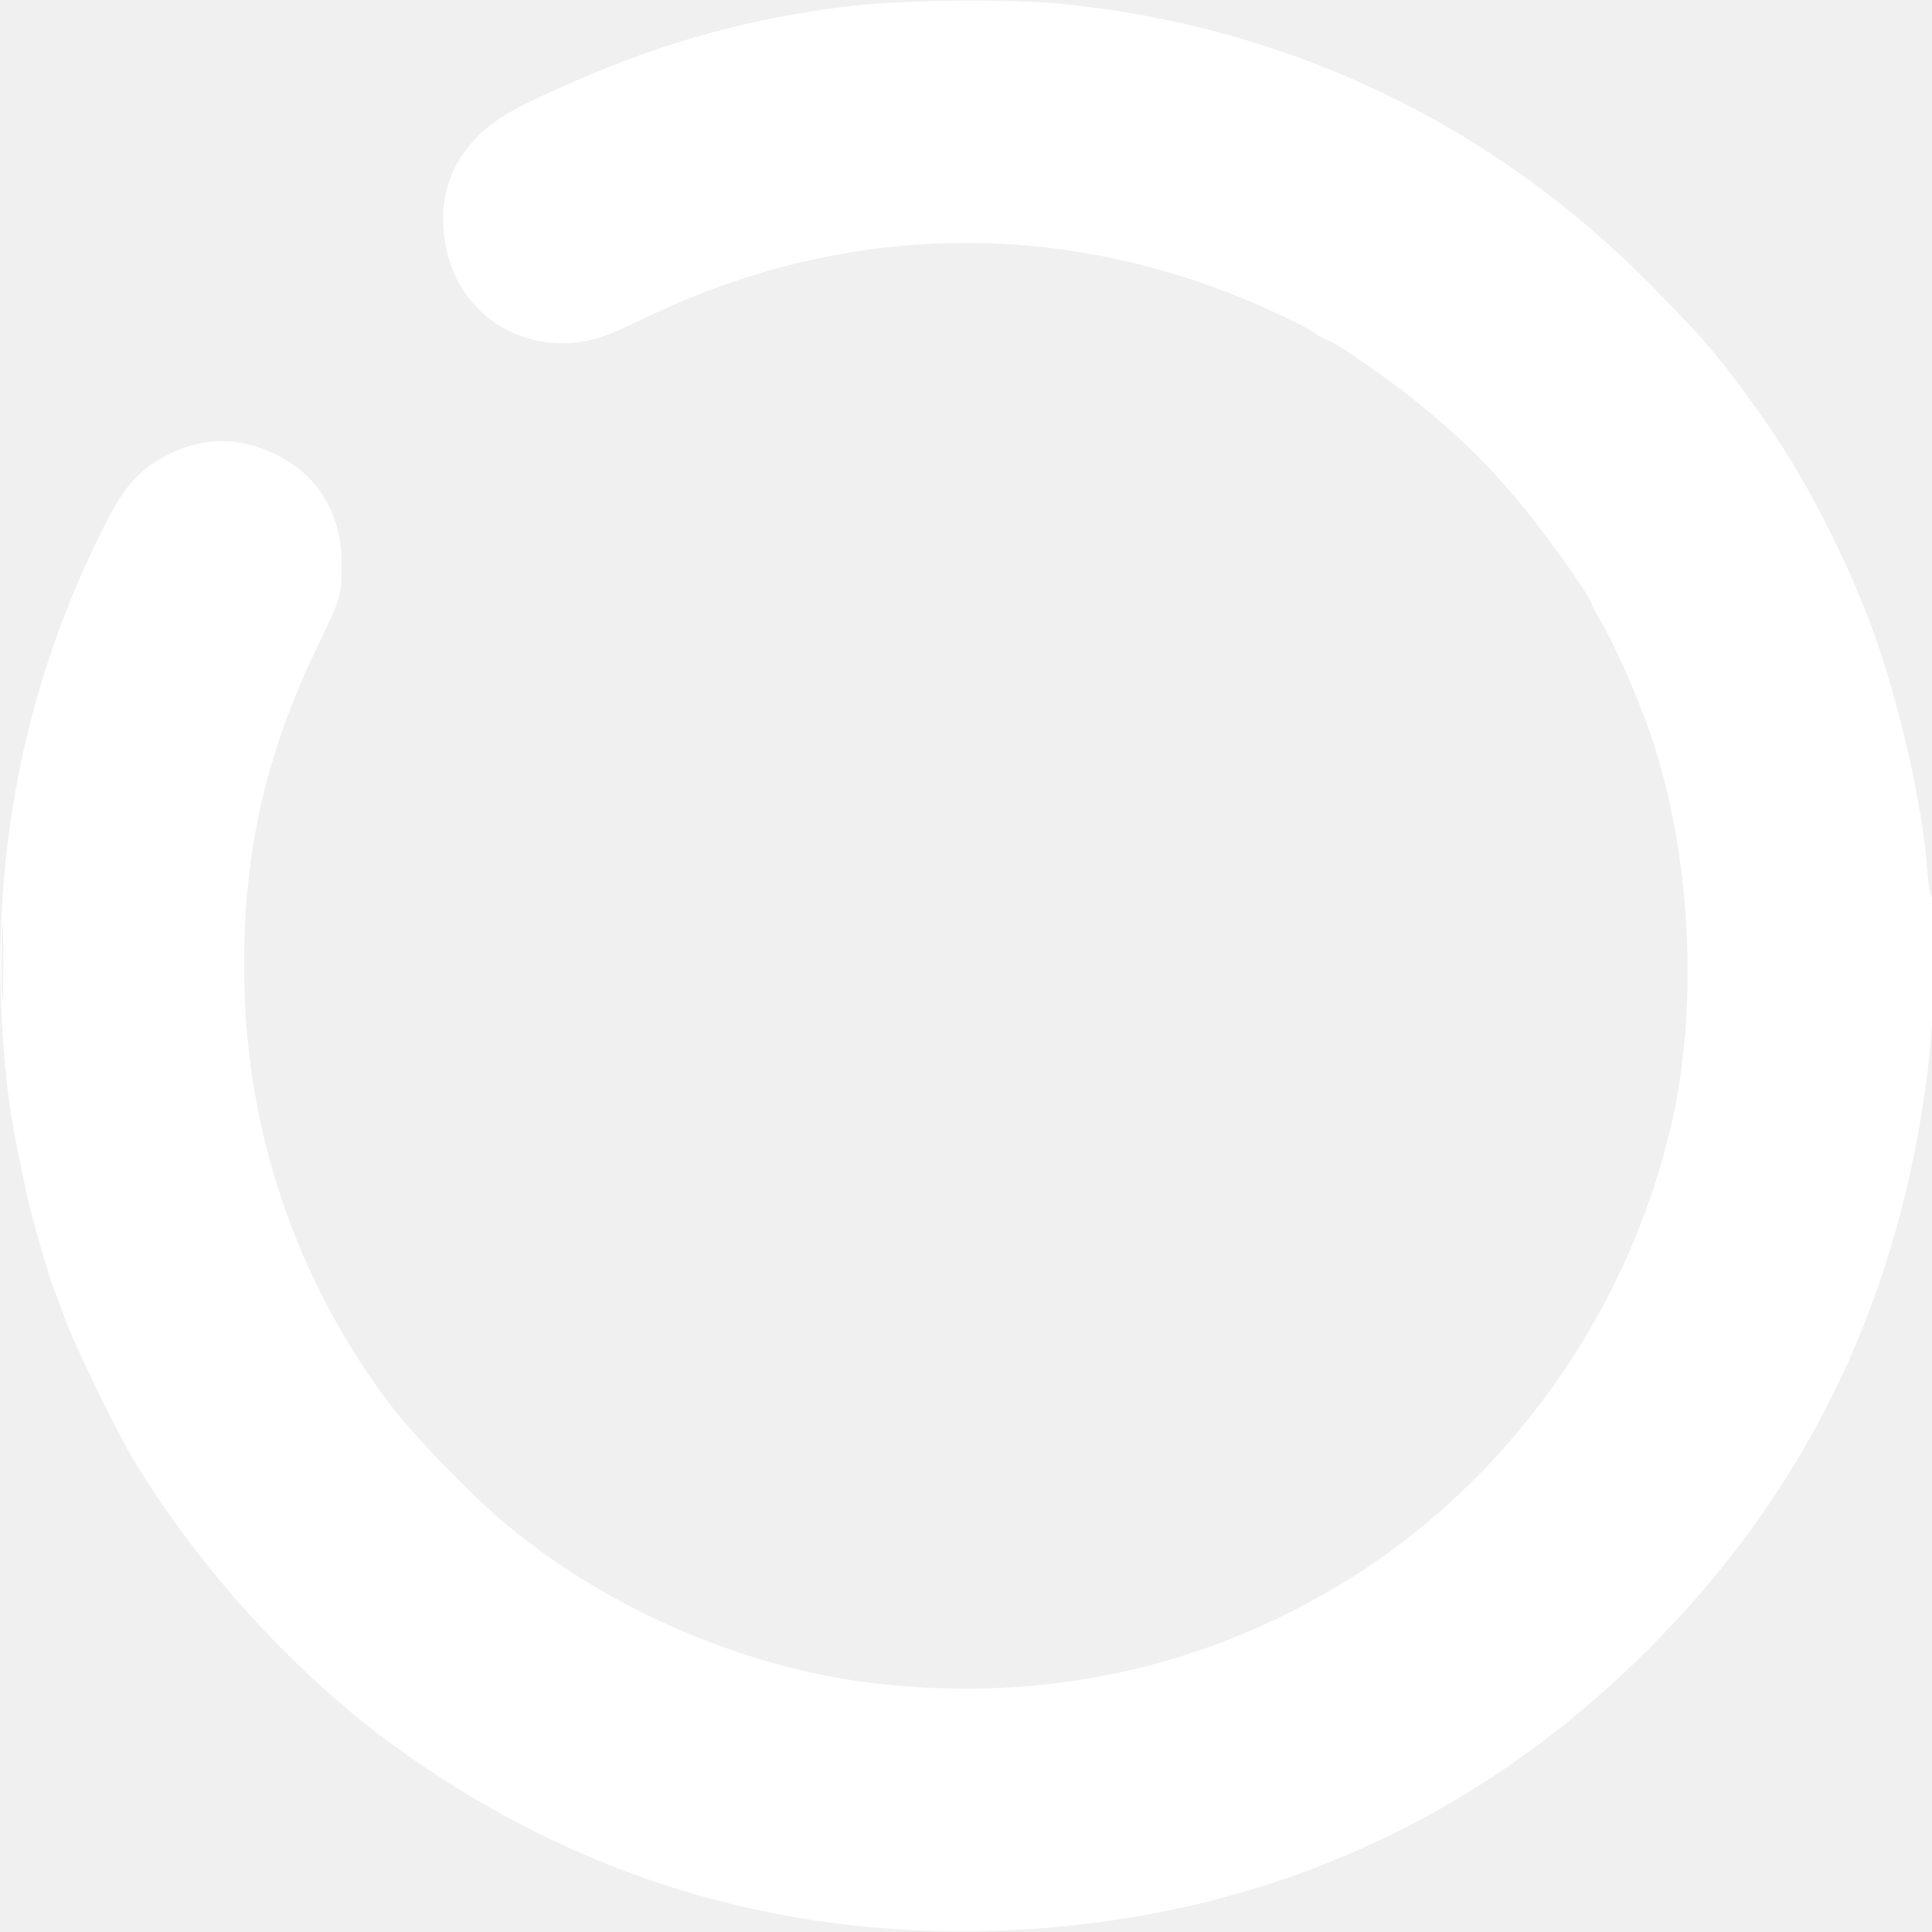
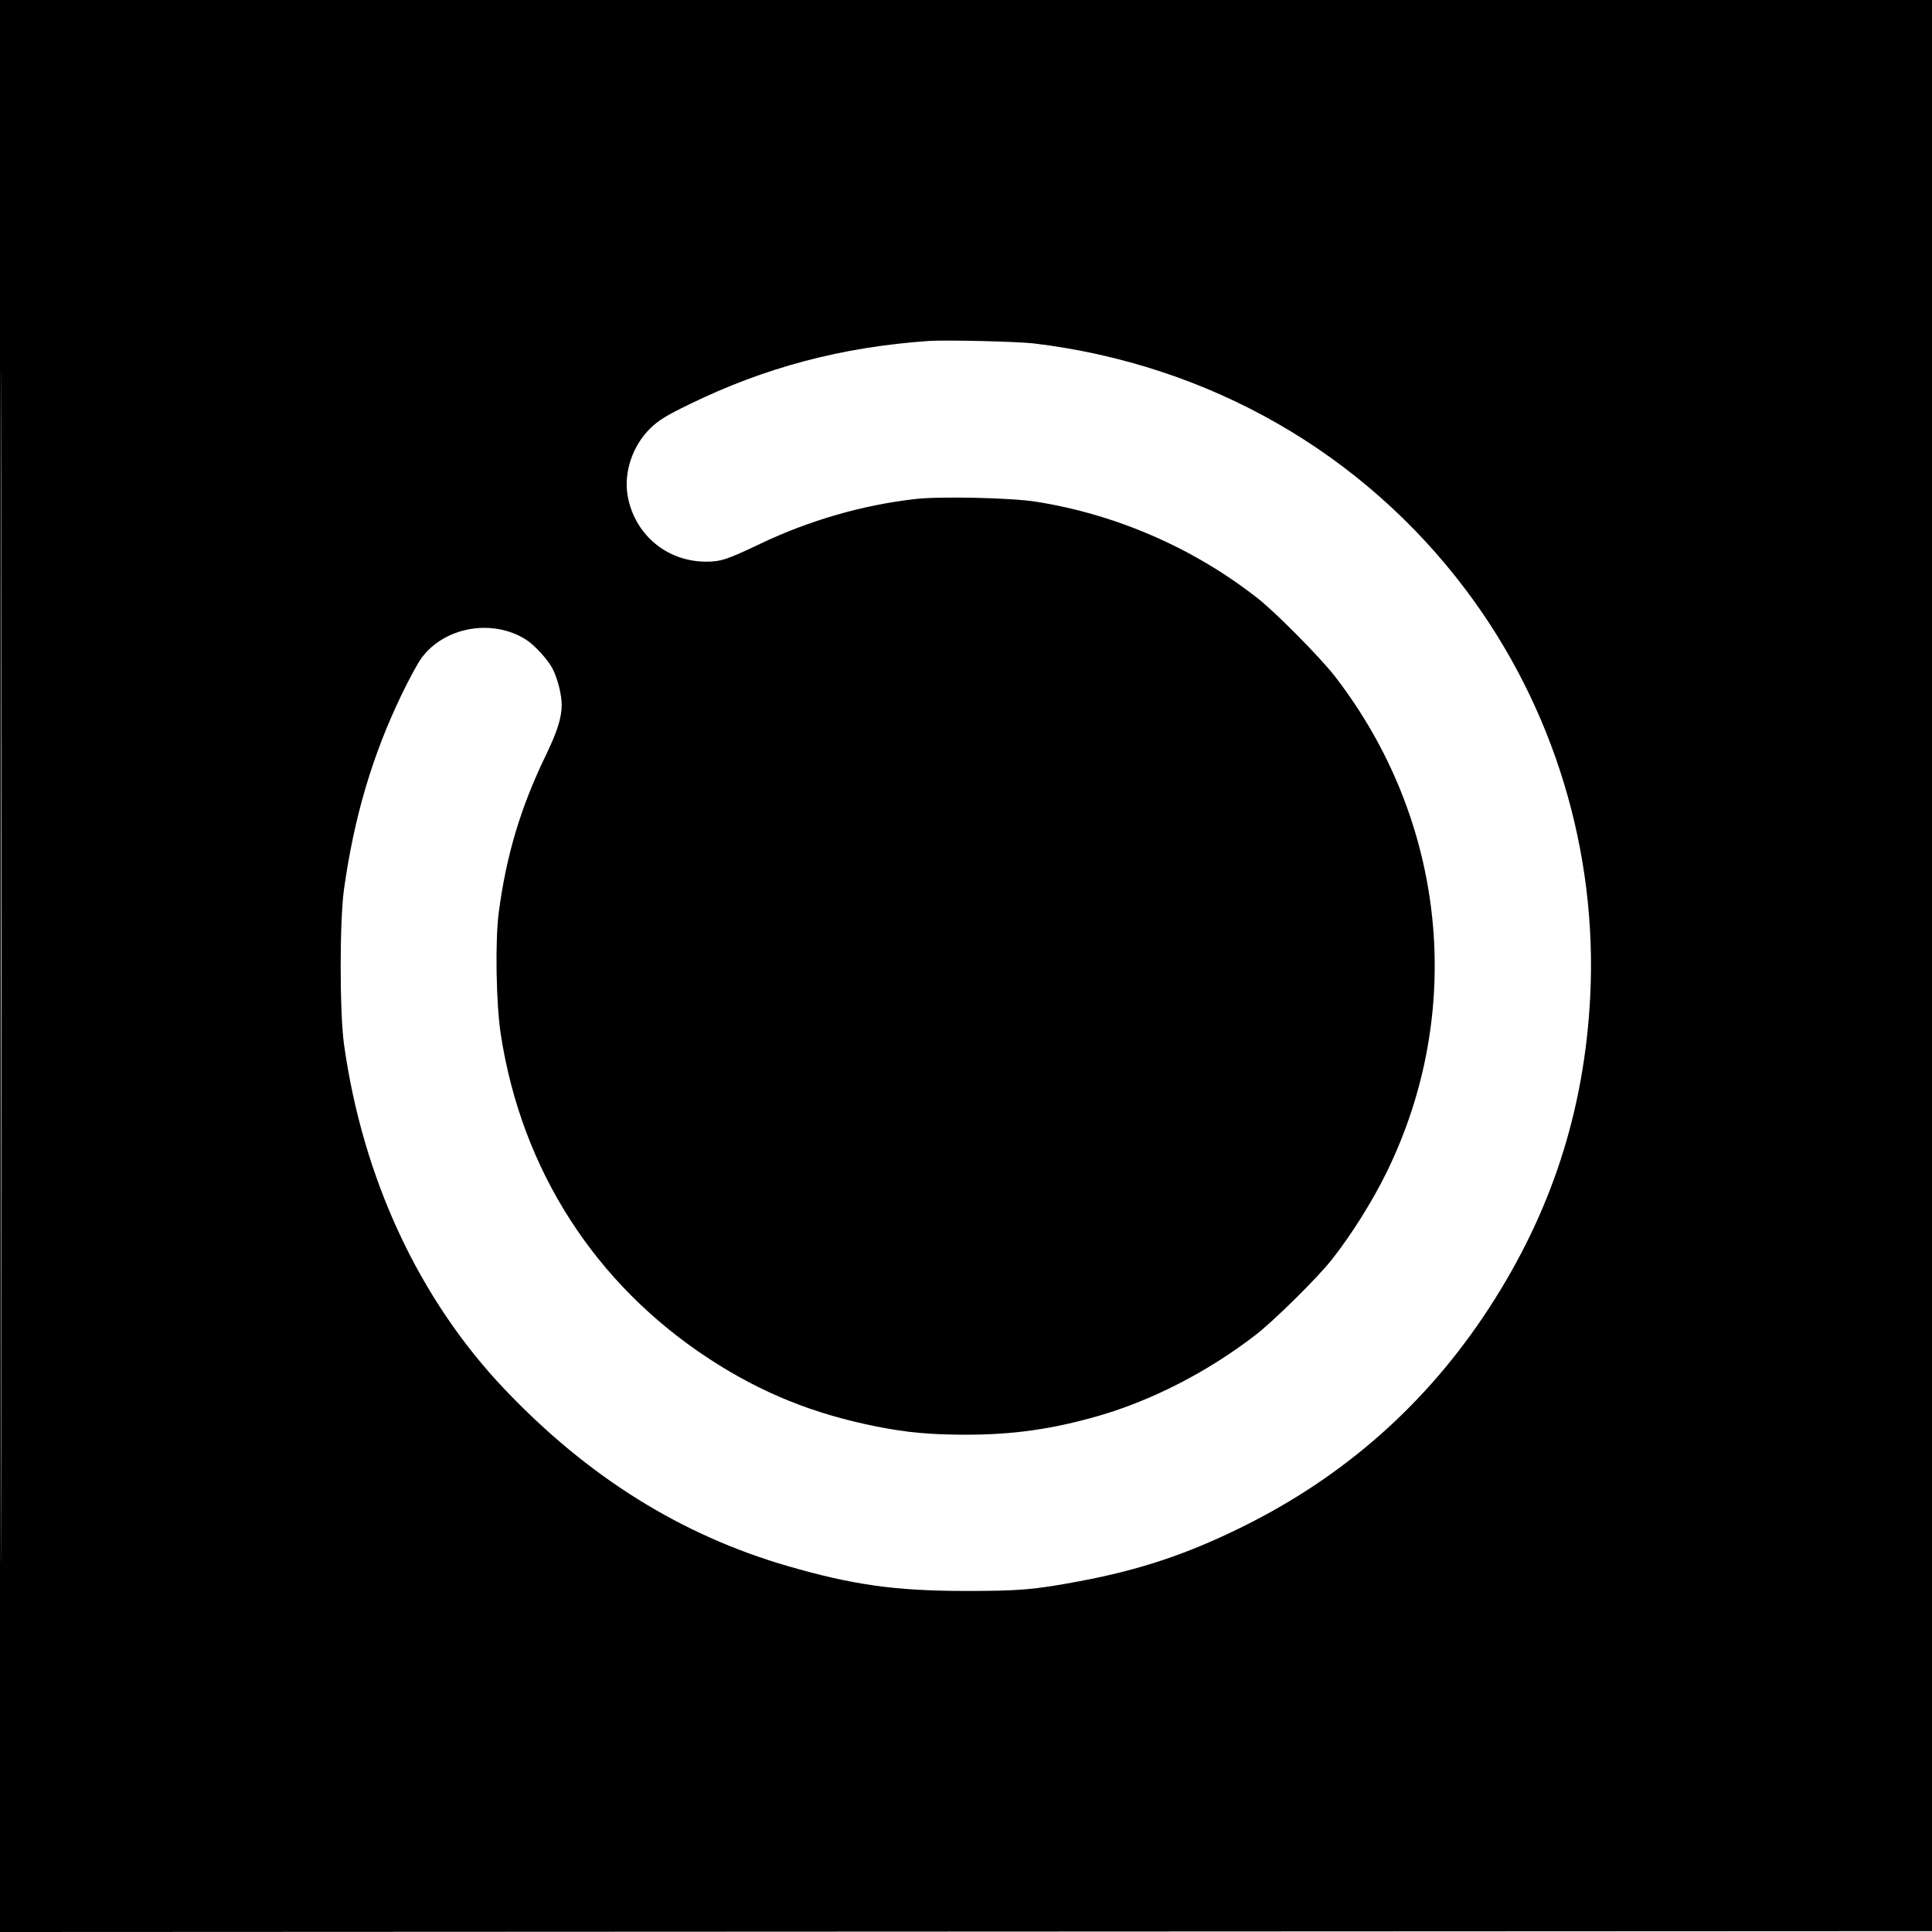
- <svg xmlns="http://www.w3.org/2000/svg" width="500" height="500" viewBox="0 0 500 500" version="1.1">
-   <path d="M 220.500 1.523 C 194.637 4.554, 172.193 10.693, 148.001 21.352 C 132.833 28.036, 128.305 30.644, 123.479 35.475 C 115.887 43.075, 113.140 53.050, 115.514 64.396 C 118.740 79.814, 132.193 89.895, 148 88.739 C 153.339 88.349, 156.733 87.188, 167 82.242 C 218.588 57.390, 274.997 56.432, 326.970 79.525 C 332.728 82.083, 338.648 85.037, 340.124 86.088 C 341.601 87.140, 343.091 88, 343.437 88 C 344.800 88, 358.935 97.737, 366.500 103.887 C 378.456 113.607, 385.347 120.416, 394.447 131.500 C 401.396 139.964, 412 155.059, 412 156.487 C 412 156.721, 413.261 159.069, 414.803 161.706 C 418.784 168.515, 425.374 184.063, 428.420 193.829 C 437.793 223.885, 439.390 261.465, 432.550 291 C 420.751 341.950, 387.985 386.495, 343.500 412.062 C 308.673 432.079, 270.002 440.160, 229.117 435.964 C 194.291 432.390, 158.091 417.096, 131.024 394.520 C 122.280 387.227, 107.496 372.006, 101.331 363.949 C 78.419 334.006, 65.039 297.151, 63.412 259.500 C 61.916 224.905, 67.691 196.956, 82.699 166.150 C 88.116 155.030, 88.378 154.136, 88.437 146.500 C 88.556 131.370, 80.805 120.436, 66.572 115.655 C 57.604 112.643, 48.076 114.197, 39.423 120.085 C 34.480 123.447, 31.387 127.424, 27.047 136 C 5.966 177.657, -2.792 222.881, 0.918 270.923 C 1.959 284.404, 2.924 290.504, 7.020 309.500 C 8.159 314.783, 12.808 330.965, 13.915 333.500 C 14.395 334.600, 15.574 337.750, 16.534 340.500 C 19.096 347.842, 30.052 370.426, 34.967 378.500 C 51.693 405.971, 76.120 432.818, 101 451.074 C 147.544 485.225, 200.616 501.650, 258 499.664 C 322.192 497.443, 378.499 473.635, 423.836 429.546 C 467.083 387.490, 491.915 336.519, 499.128 275 C 500.667 261.869, 501.425 231.619, 500.195 232.380 C 499.700 232.685, 499.015 228.995, 498.673 224.179 C 497.550 208.358, 491.287 181.026, 484.654 163 C 477.863 144.544, 467.381 124.088, 457.454 109.915 C 445.766 93.231, 442.501 89.316, 427.629 74.154 C 386.532 32.256, 333.674 6.911, 275.144 1.039 C 261.495 -0.330, 234.256 -0.089, 220.500 1.523 M 0.407 249 C 0.407 258.075, 0.559 261.788, 0.744 257.250 C 0.929 252.713, 0.929 245.287, 0.744 240.750 C 0.559 236.213, 0.407 239.925, 0.407 249" stroke="none" fill="#ffffff" fill-rule="evenodd" />
+ <svg xmlns="http://www.w3.org/2000/svg" width="1080" height="1080" viewBox="0 0 1080 1080" version="1.1">
+   <path d="M 519 190.604 C 470.500 194.009, 427.677 205.351, 385.357 226.001 C 372.356 232.345, 368.119 234.948, 363.585 239.374 C 353.588 249.134, 348.565 264.042, 350.862 277.130 C 354.650 298.706, 372.649 313.901, 394.500 313.970 C 402.915 313.996, 406.296 312.889, 425 303.976 C 452.516 290.865, 482.281 282.283, 511.831 278.939 C 525.700 277.370, 565.121 278.250, 579 280.439 C 624.116 287.555, 667.356 306.403, 703.216 334.585 C 713.270 342.486, 738.187 367.696, 746.239 378.115 C 808.447 458.603, 819.480 565.103, 774.983 655.600 C 767.013 671.810, 755.511 690.128, 744.592 704 C 736.534 714.238, 712.390 738.116, 701.885 746.237 C 675.438 766.684, 644.043 782.853, 614.003 791.499 C 588.267 798.907, 566.511 802, 540.145 802 C 520.094 802, 507.002 800.806, 490 797.427 C 454.874 790.445, 425.694 778.666, 396.708 759.765 C 332.666 718.007, 291.448 653.820, 279.892 577.856 C 277.302 560.827, 276.746 525.670, 278.819 510 C 283.045 478.064, 290.992 451.486, 304.947 422.610 C 311.511 409.028, 314 401.162, 314 394 C 314 388.377, 311.717 379.326, 308.912 373.827 C 306.364 368.834, 298.772 360.531, 294 357.521 C 275.181 345.649, 248.416 350.404, 235.572 367.902 C 233.582 370.612, 228.628 379.730, 224.562 388.165 C 208.182 422.144, 197.999 456.503, 192.307 497 C 189.805 514.807, 189.815 566.139, 192.325 584 C 202.842 658.851, 234.216 726.218, 281.975 776.500 C 328.684 825.678, 380.738 858.176, 440.548 875.498 C 476.695 885.967, 500.359 889.297, 539 889.351 C 569.732 889.393, 577.951 888.700, 603.500 883.912 C 637.231 877.589, 663.597 868.782, 694.507 853.511 C 751.741 825.235, 797.678 784.512, 832.303 731.355 C 867.183 677.808, 885.668 620.966, 888.932 557.218 C 893.096 475.898, 868.520 395.219, 819.791 330.242 C 761.876 253.017, 675.746 203.766, 578 191.981 C 569.024 190.899, 528.330 189.949, 519 190.604" stroke="none" fill="#ffffff" fill-rule="evenodd" />
+   <path d="M 0 540.001 L 0 1080.002 540.250 1079.751 L 1080.500 1079.500 1080.751 539.750 L 1081.002 -0 540.501 -0 L 0 0 0 540.001 M 0.496 540.500 C 0.496 837.500, 0.610 958.851, 0.750 810.168 C 0.890 661.485, 0.890 418.485, 0.750 270.168 C 0.610 121.851, 0.496 243.500, 0.496 540.500 M 519 190.604 C 470.500 194.009, 427.677 205.351, 385.357 226.001 C 372.356 232.345, 368.119 234.948, 363.585 239.374 C 353.588 249.134, 348.565 264.042, 350.862 277.130 C 354.650 298.706, 372.649 313.901, 394.500 313.970 C 402.915 313.996, 406.296 312.889, 425 303.976 C 452.516 290.865, 482.281 282.283, 511.831 278.939 C 525.700 277.370, 565.121 278.250, 579 280.439 C 624.116 287.555, 667.356 306.403, 703.216 334.585 C 713.270 342.486, 738.187 367.696, 746.239 378.115 C 808.447 458.603, 819.480 565.103, 774.983 655.600 C 767.013 671.810, 755.511 690.128, 744.592 704 C 736.534 714.238, 712.390 738.116, 701.885 746.237 C 675.438 766.684, 644.043 782.853, 614.003 791.499 C 588.267 798.907, 566.511 802, 540.145 802 C 520.094 802, 507.002 800.806, 490 797.427 C 454.874 790.445, 425.694 778.666, 396.708 759.765 C 332.666 718.007, 291.448 653.820, 279.892 577.856 C 277.302 560.827, 276.746 525.670, 278.819 510 C 283.045 478.064, 290.992 451.486, 304.947 422.610 C 311.511 409.028, 314 401.162, 314 394 C 314 388.377, 311.717 379.326, 308.912 373.827 C 306.364 368.834, 298.772 360.531, 294 357.521 C 275.181 345.649, 248.416 350.404, 235.572 367.902 C 233.582 370.612, 228.628 379.730, 224.562 388.165 C 208.182 422.144, 197.999 456.503, 192.307 497 C 189.805 514.807, 189.815 566.139, 192.325 584 C 202.842 658.851, 234.216 726.218, 281.975 776.500 C 328.684 825.678, 380.738 858.176, 440.548 875.498 C 476.695 885.967, 500.359 889.297, 539 889.351 C 569.732 889.393, 577.951 888.700, 603.500 883.912 C 637.231 877.589, 663.597 868.782, 694.507 853.511 C 751.741 825.235, 797.678 784.512, 832.303 731.355 C 867.183 677.808, 885.668 620.966, 888.932 557.218 C 893.096 475.898, 868.520 395.219, 819.791 330.242 C 761.876 253.017, 675.746 203.766, 578 191.981 C 569.024 190.899, 528.330 189.949, 519 190.604" stroke="none" fill="#000000" fill-rule="evenodd" />
</svg>
